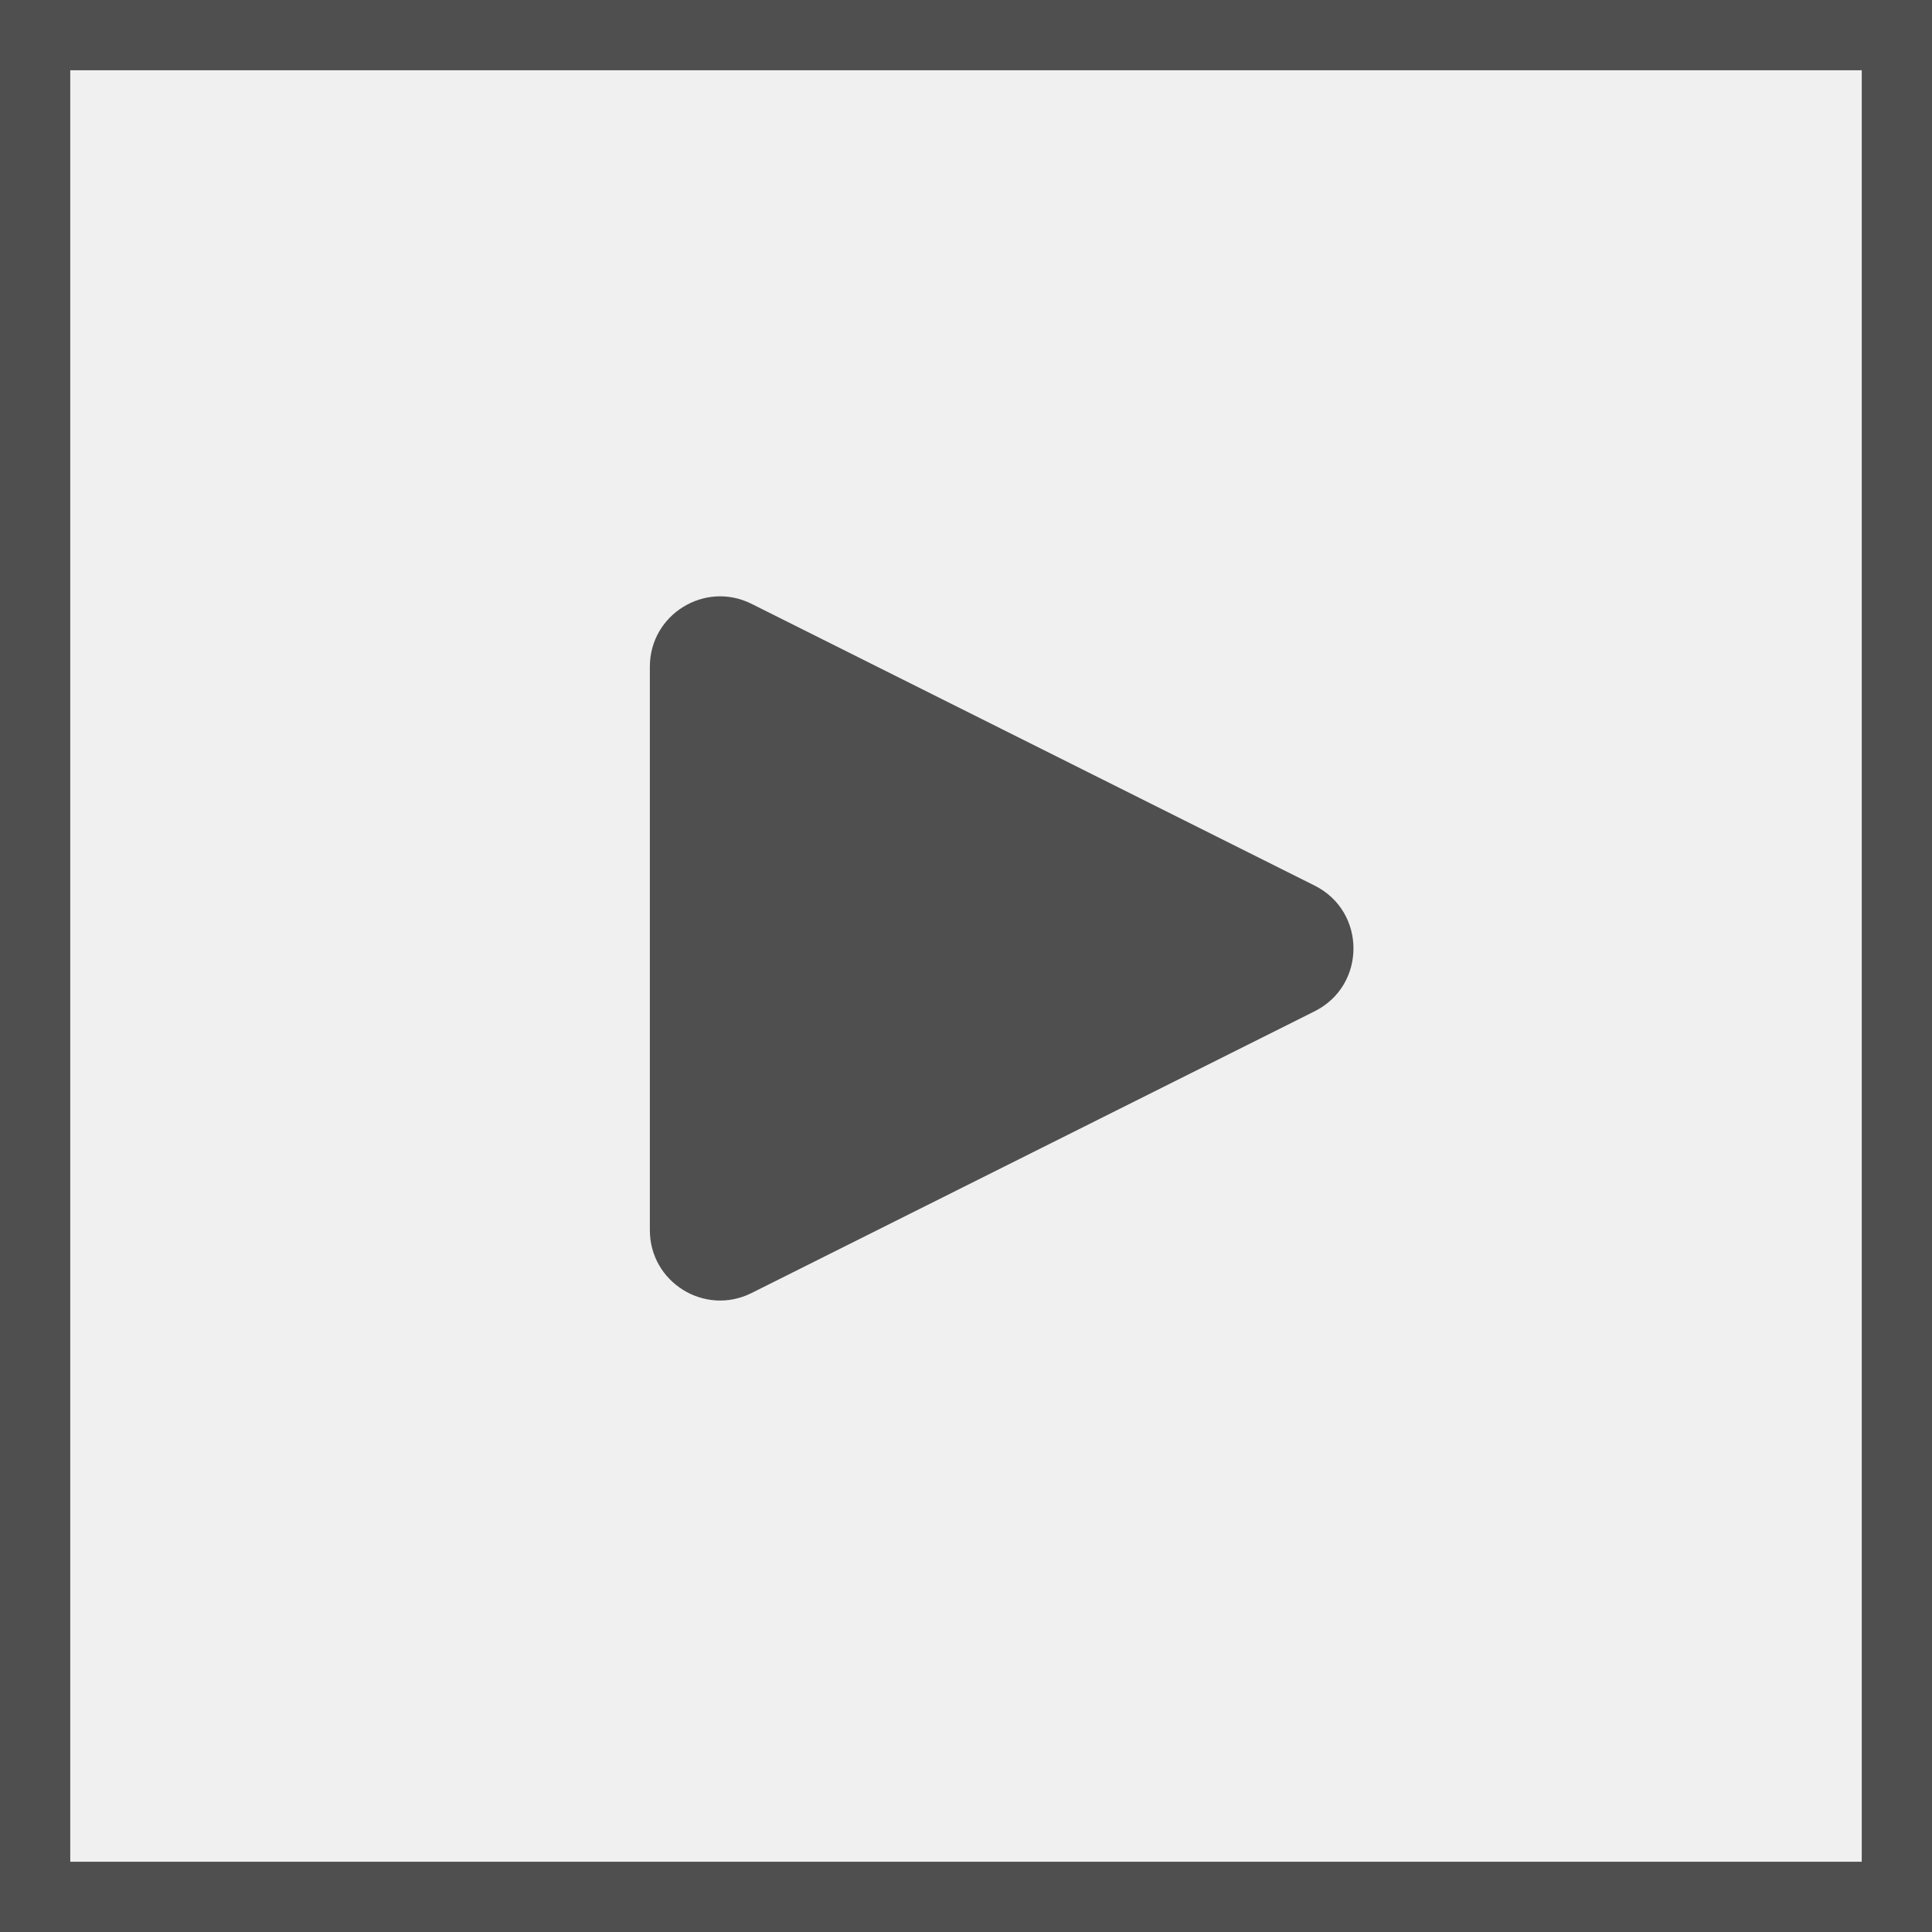
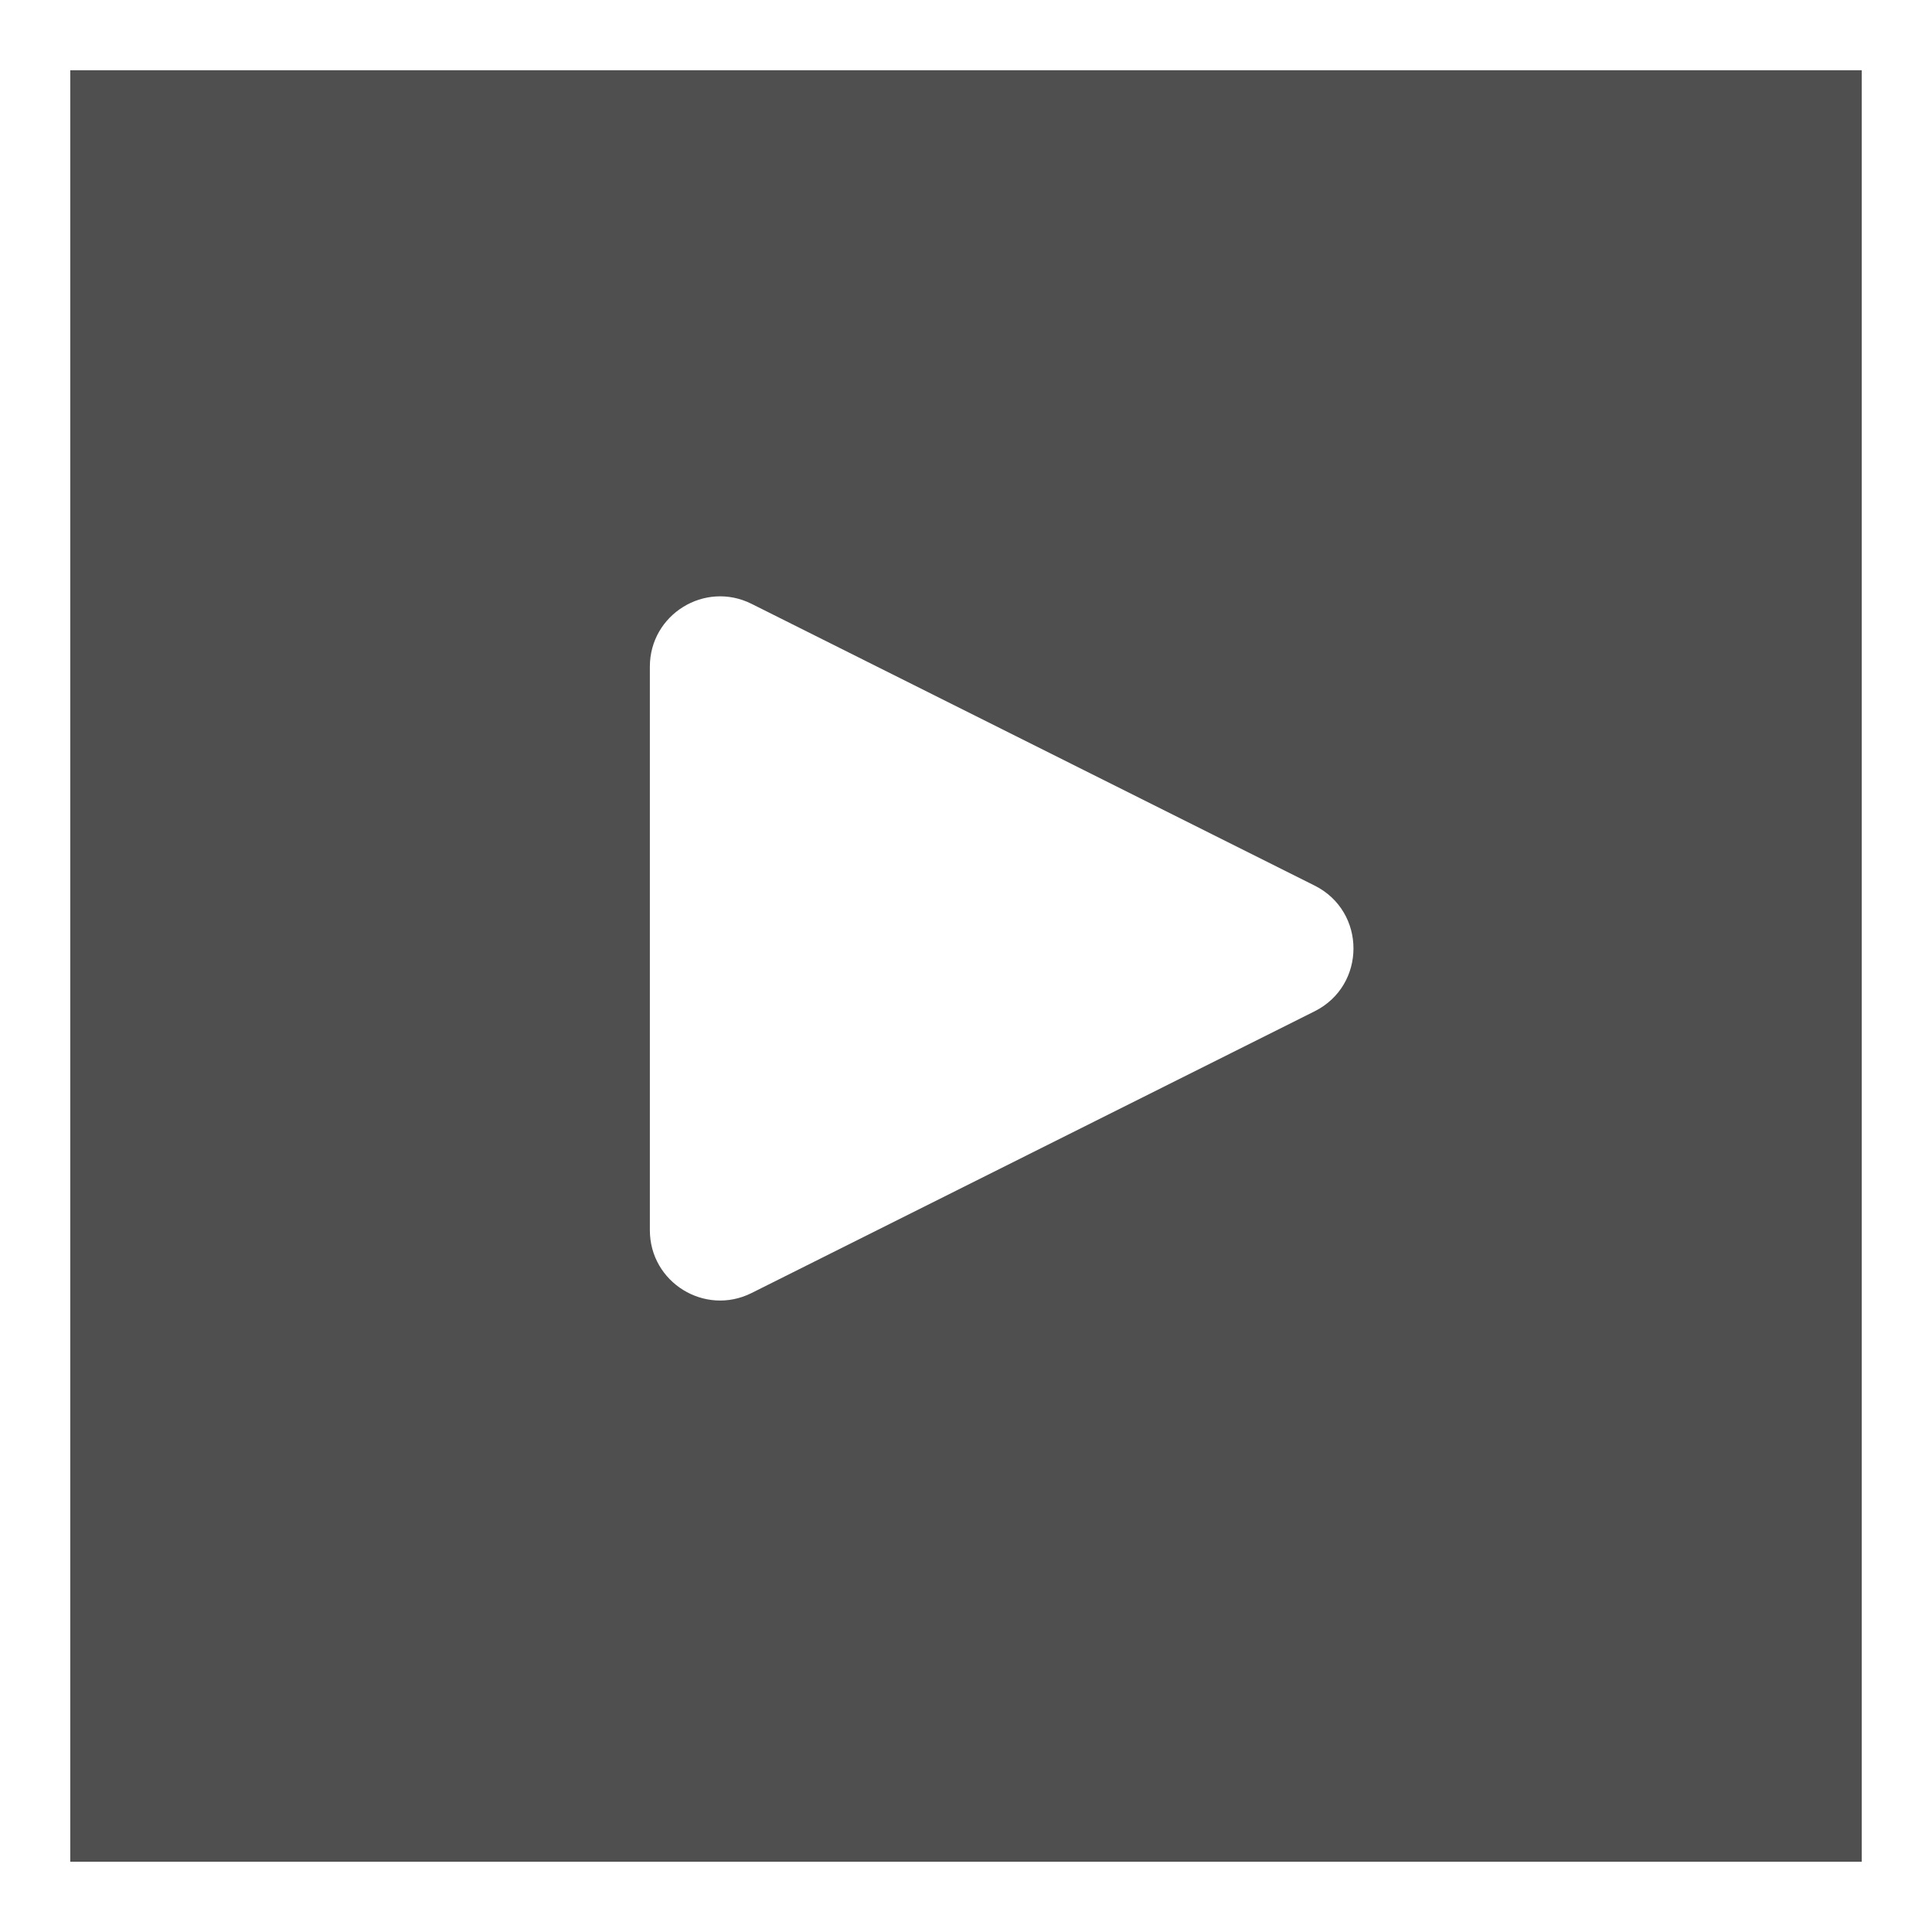
<svg xmlns="http://www.w3.org/2000/svg" width="55" height="55" viewBox="0 0 55 55" fill="none">
-   <rect x="1" y="1" width="53" height="53" stroke="#4F4F4F" stroke-width="2" />
-   <path d="M37.425 25.211C38.899 25.949 38.899 28.051 37.425 28.789L21.395 36.81C20.065 37.475 18.5 36.508 18.5 35.021L18.5 18.979C18.5 17.492 20.065 16.525 21.395 17.19L37.425 25.211Z" fill="#4F4F4F" />
+   <rect x="1" y="1" width="53" height="53" fill="#4F4F4F" stroke="white" stroke-width="2" />
+   <path d="M37.425 25.211C38.899 25.949 38.899 28.051 37.425 28.789L21.395 36.81C20.065 37.475 18.5 36.508 18.5 35.021L18.5 18.979C18.5 17.492 20.065 16.525 21.395 17.19L37.425 25.211Z" fill="white" />
</svg>
